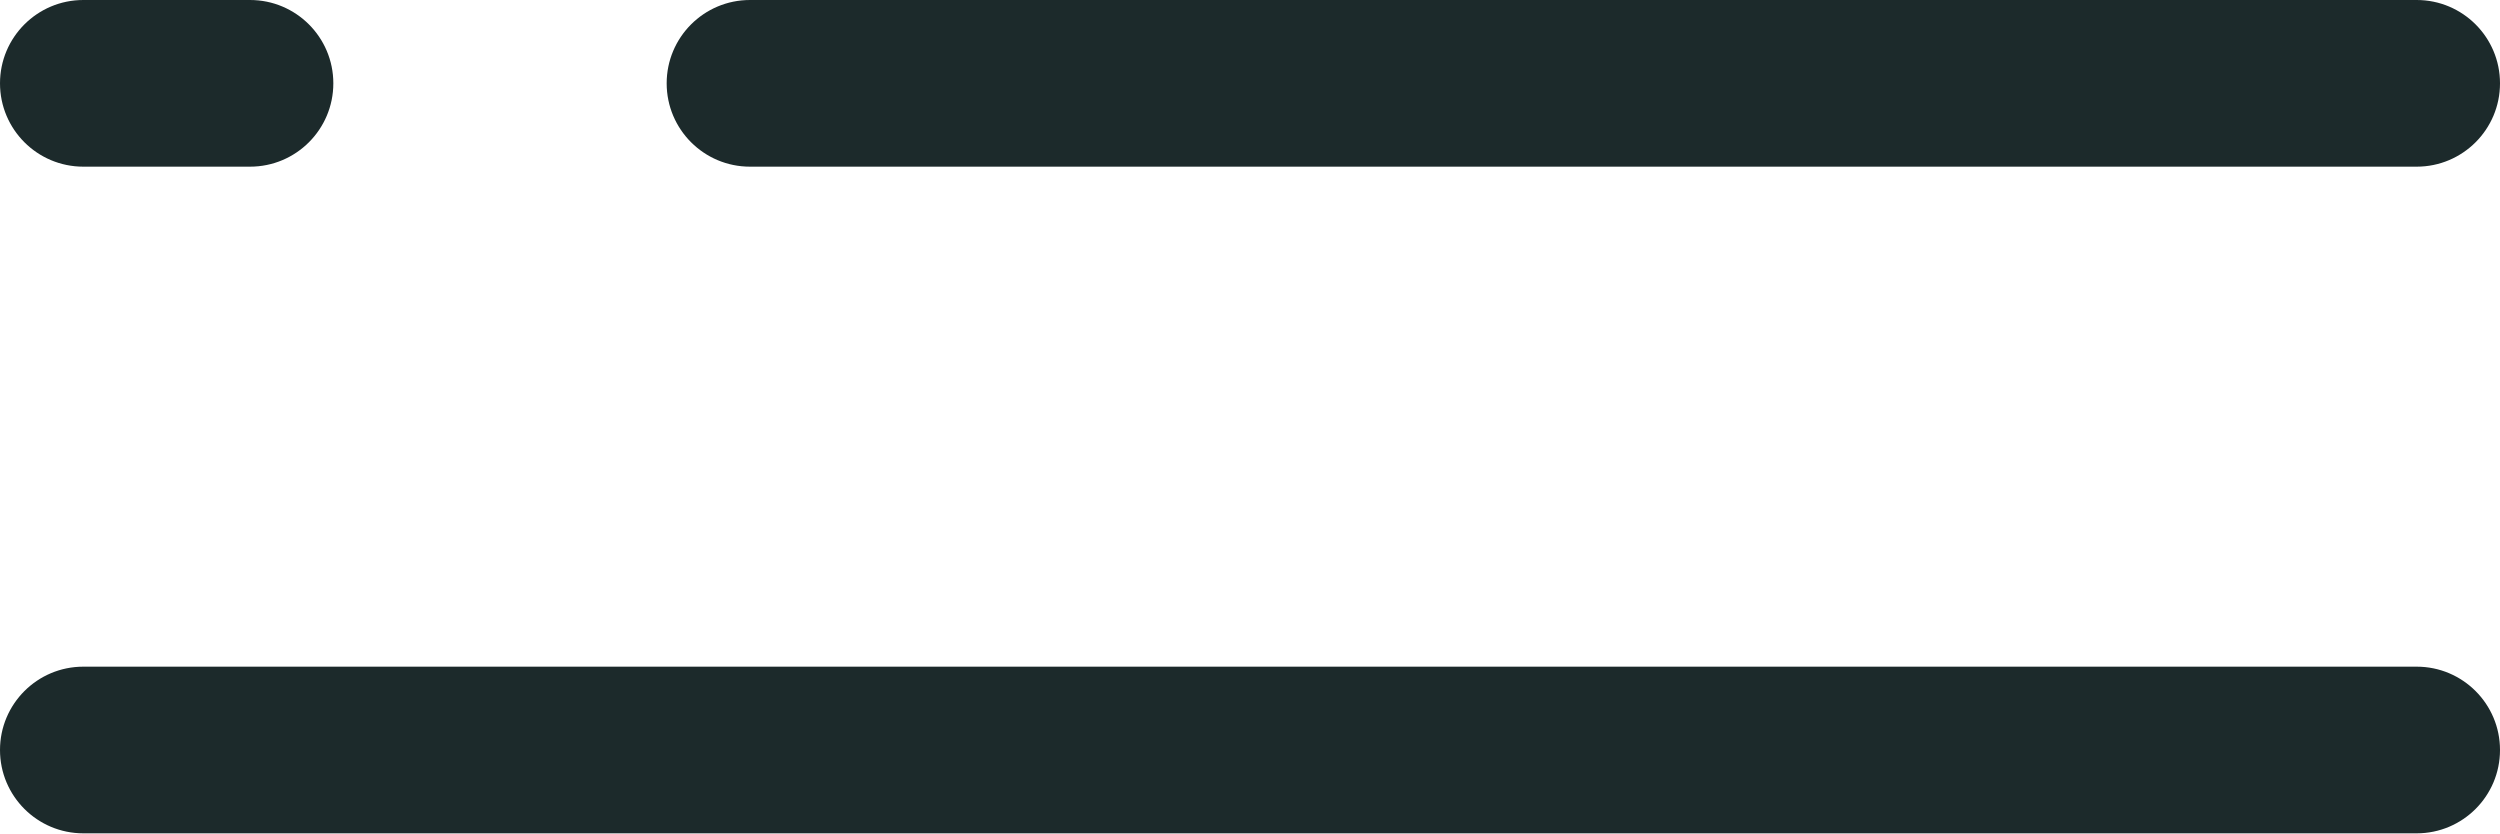
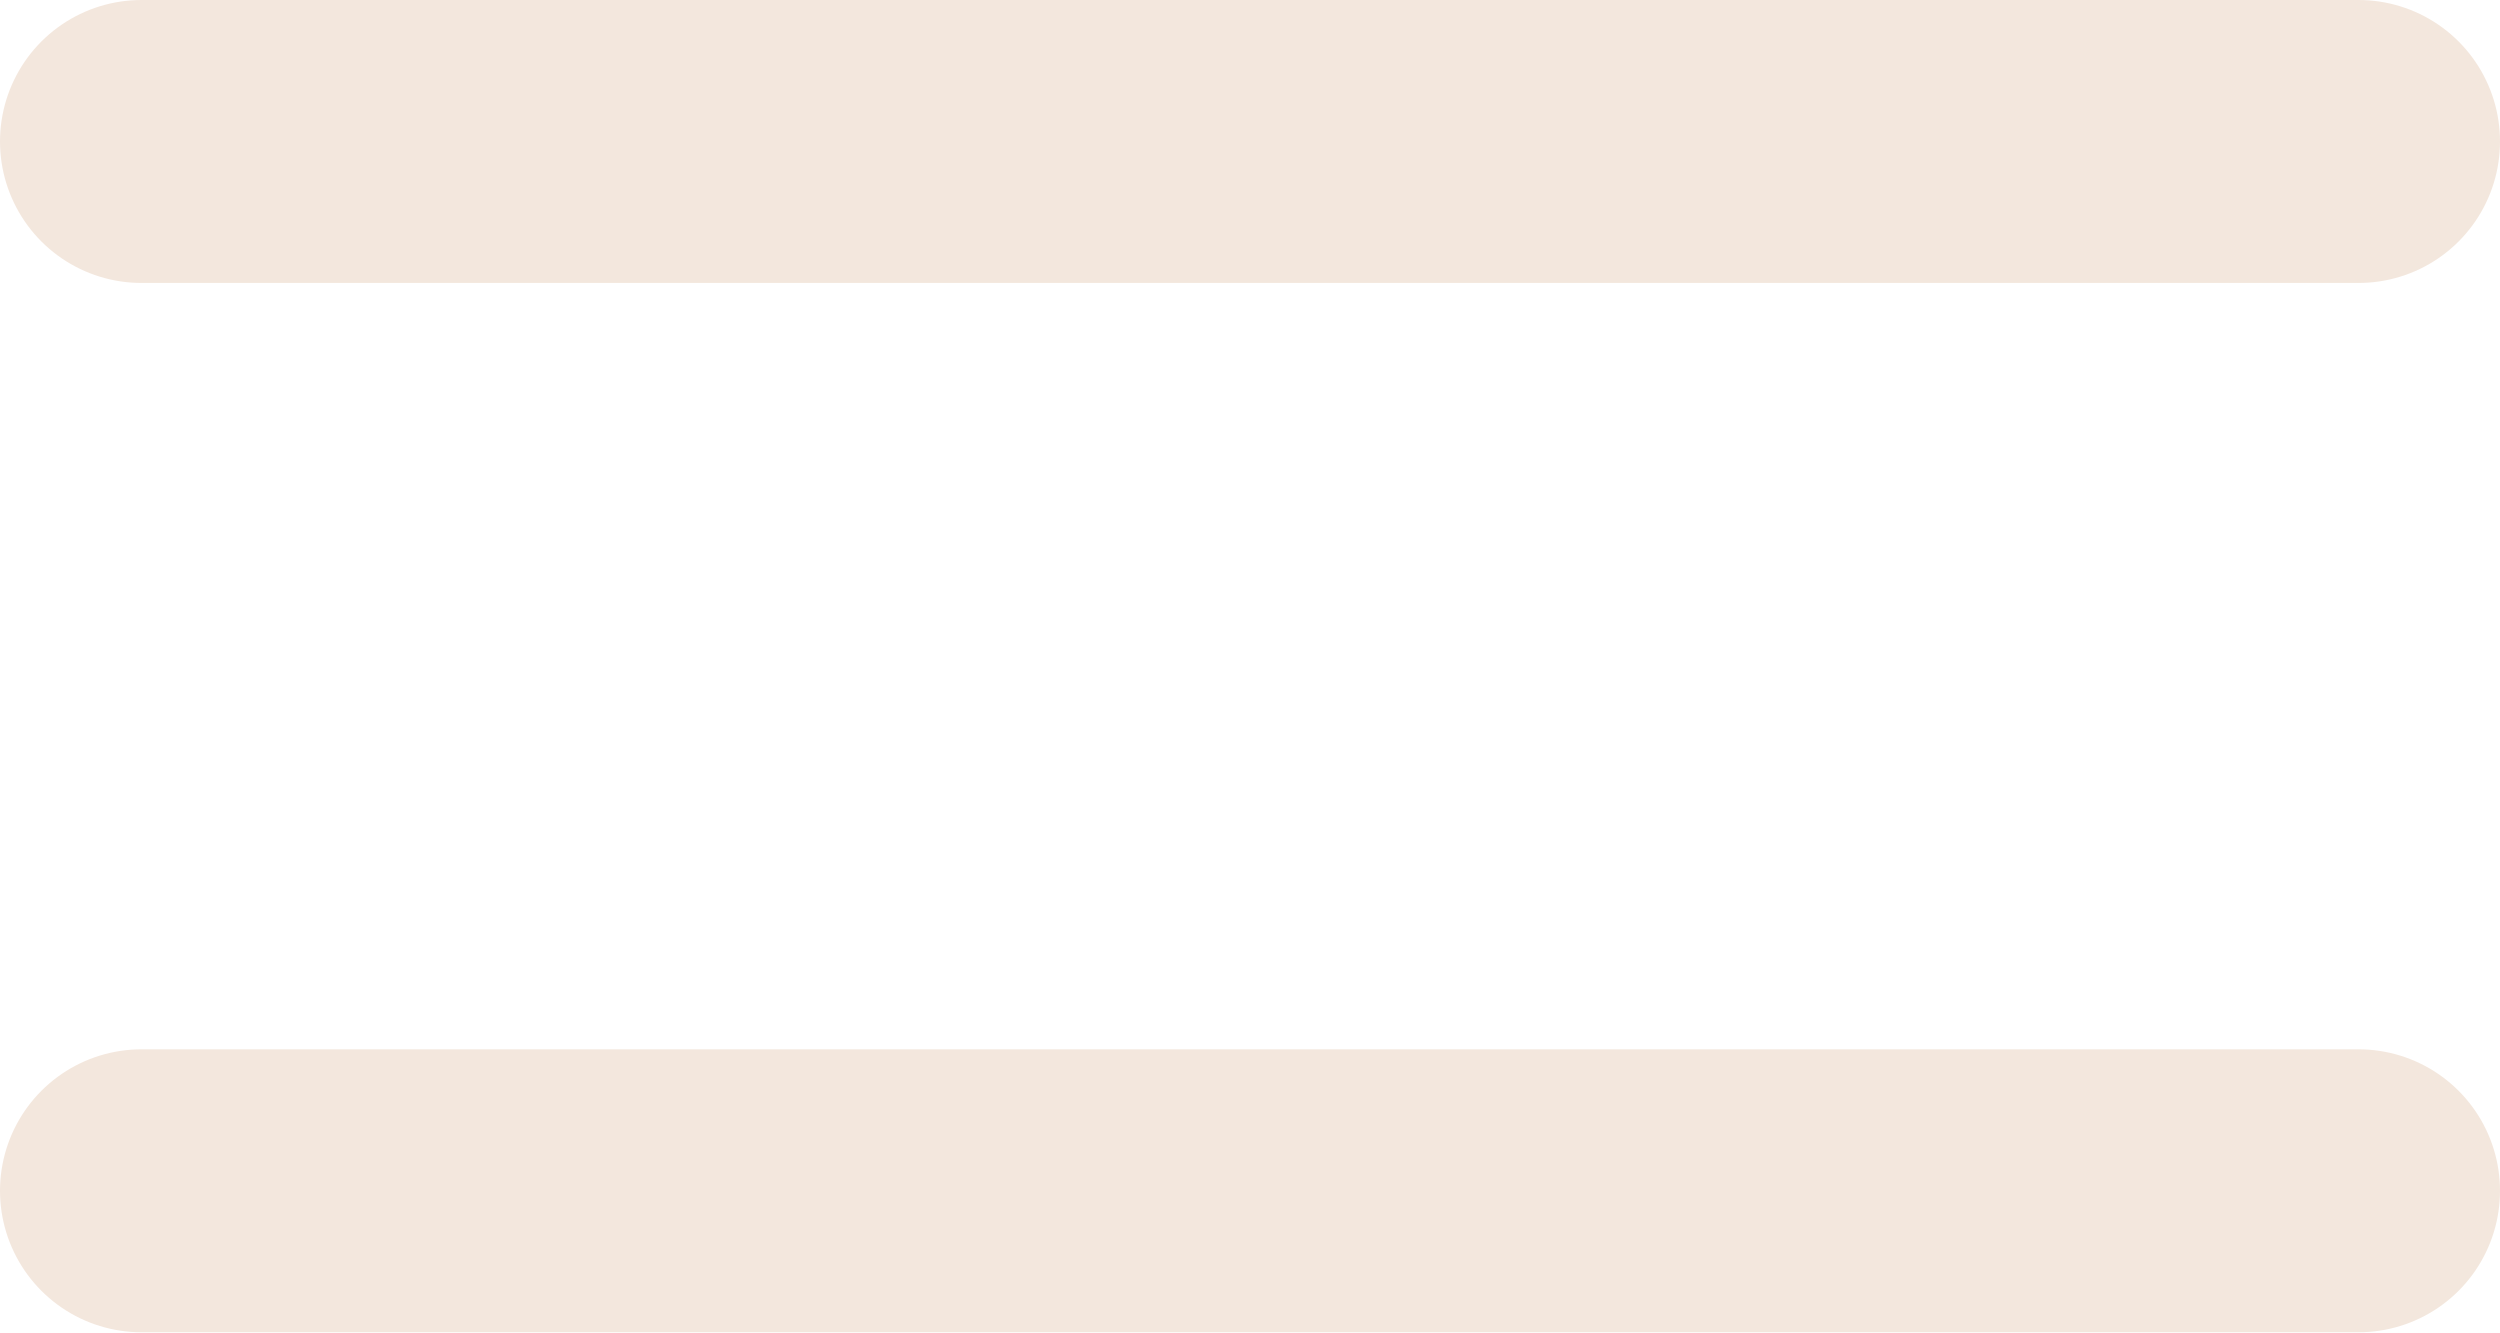
- <svg xmlns="http://www.w3.org/2000/svg" viewBox="0 0 30 10">
-   <g fill="#1c2a2b" transform="translate(-275 -38)">
-     <rect width="22" height="2" rx="1" transform="translate(283 38)" />
-     <rect width="30" height="2" rx="1" transform="translate(275 46)" />
-     <rect width="4" height="2" rx="1" transform="translate(275 38)" />
+ <svg xmlns="http://www.w3.org/2000/svg" viewBox="0 0 17.671 9.417">
+   <g fill="none" stroke="#f3e7dd" stroke-linecap="round" stroke-width="2">
+     <path d="M1 1h15.671M1 8.417h15.671" />
  </g>
</svg>
